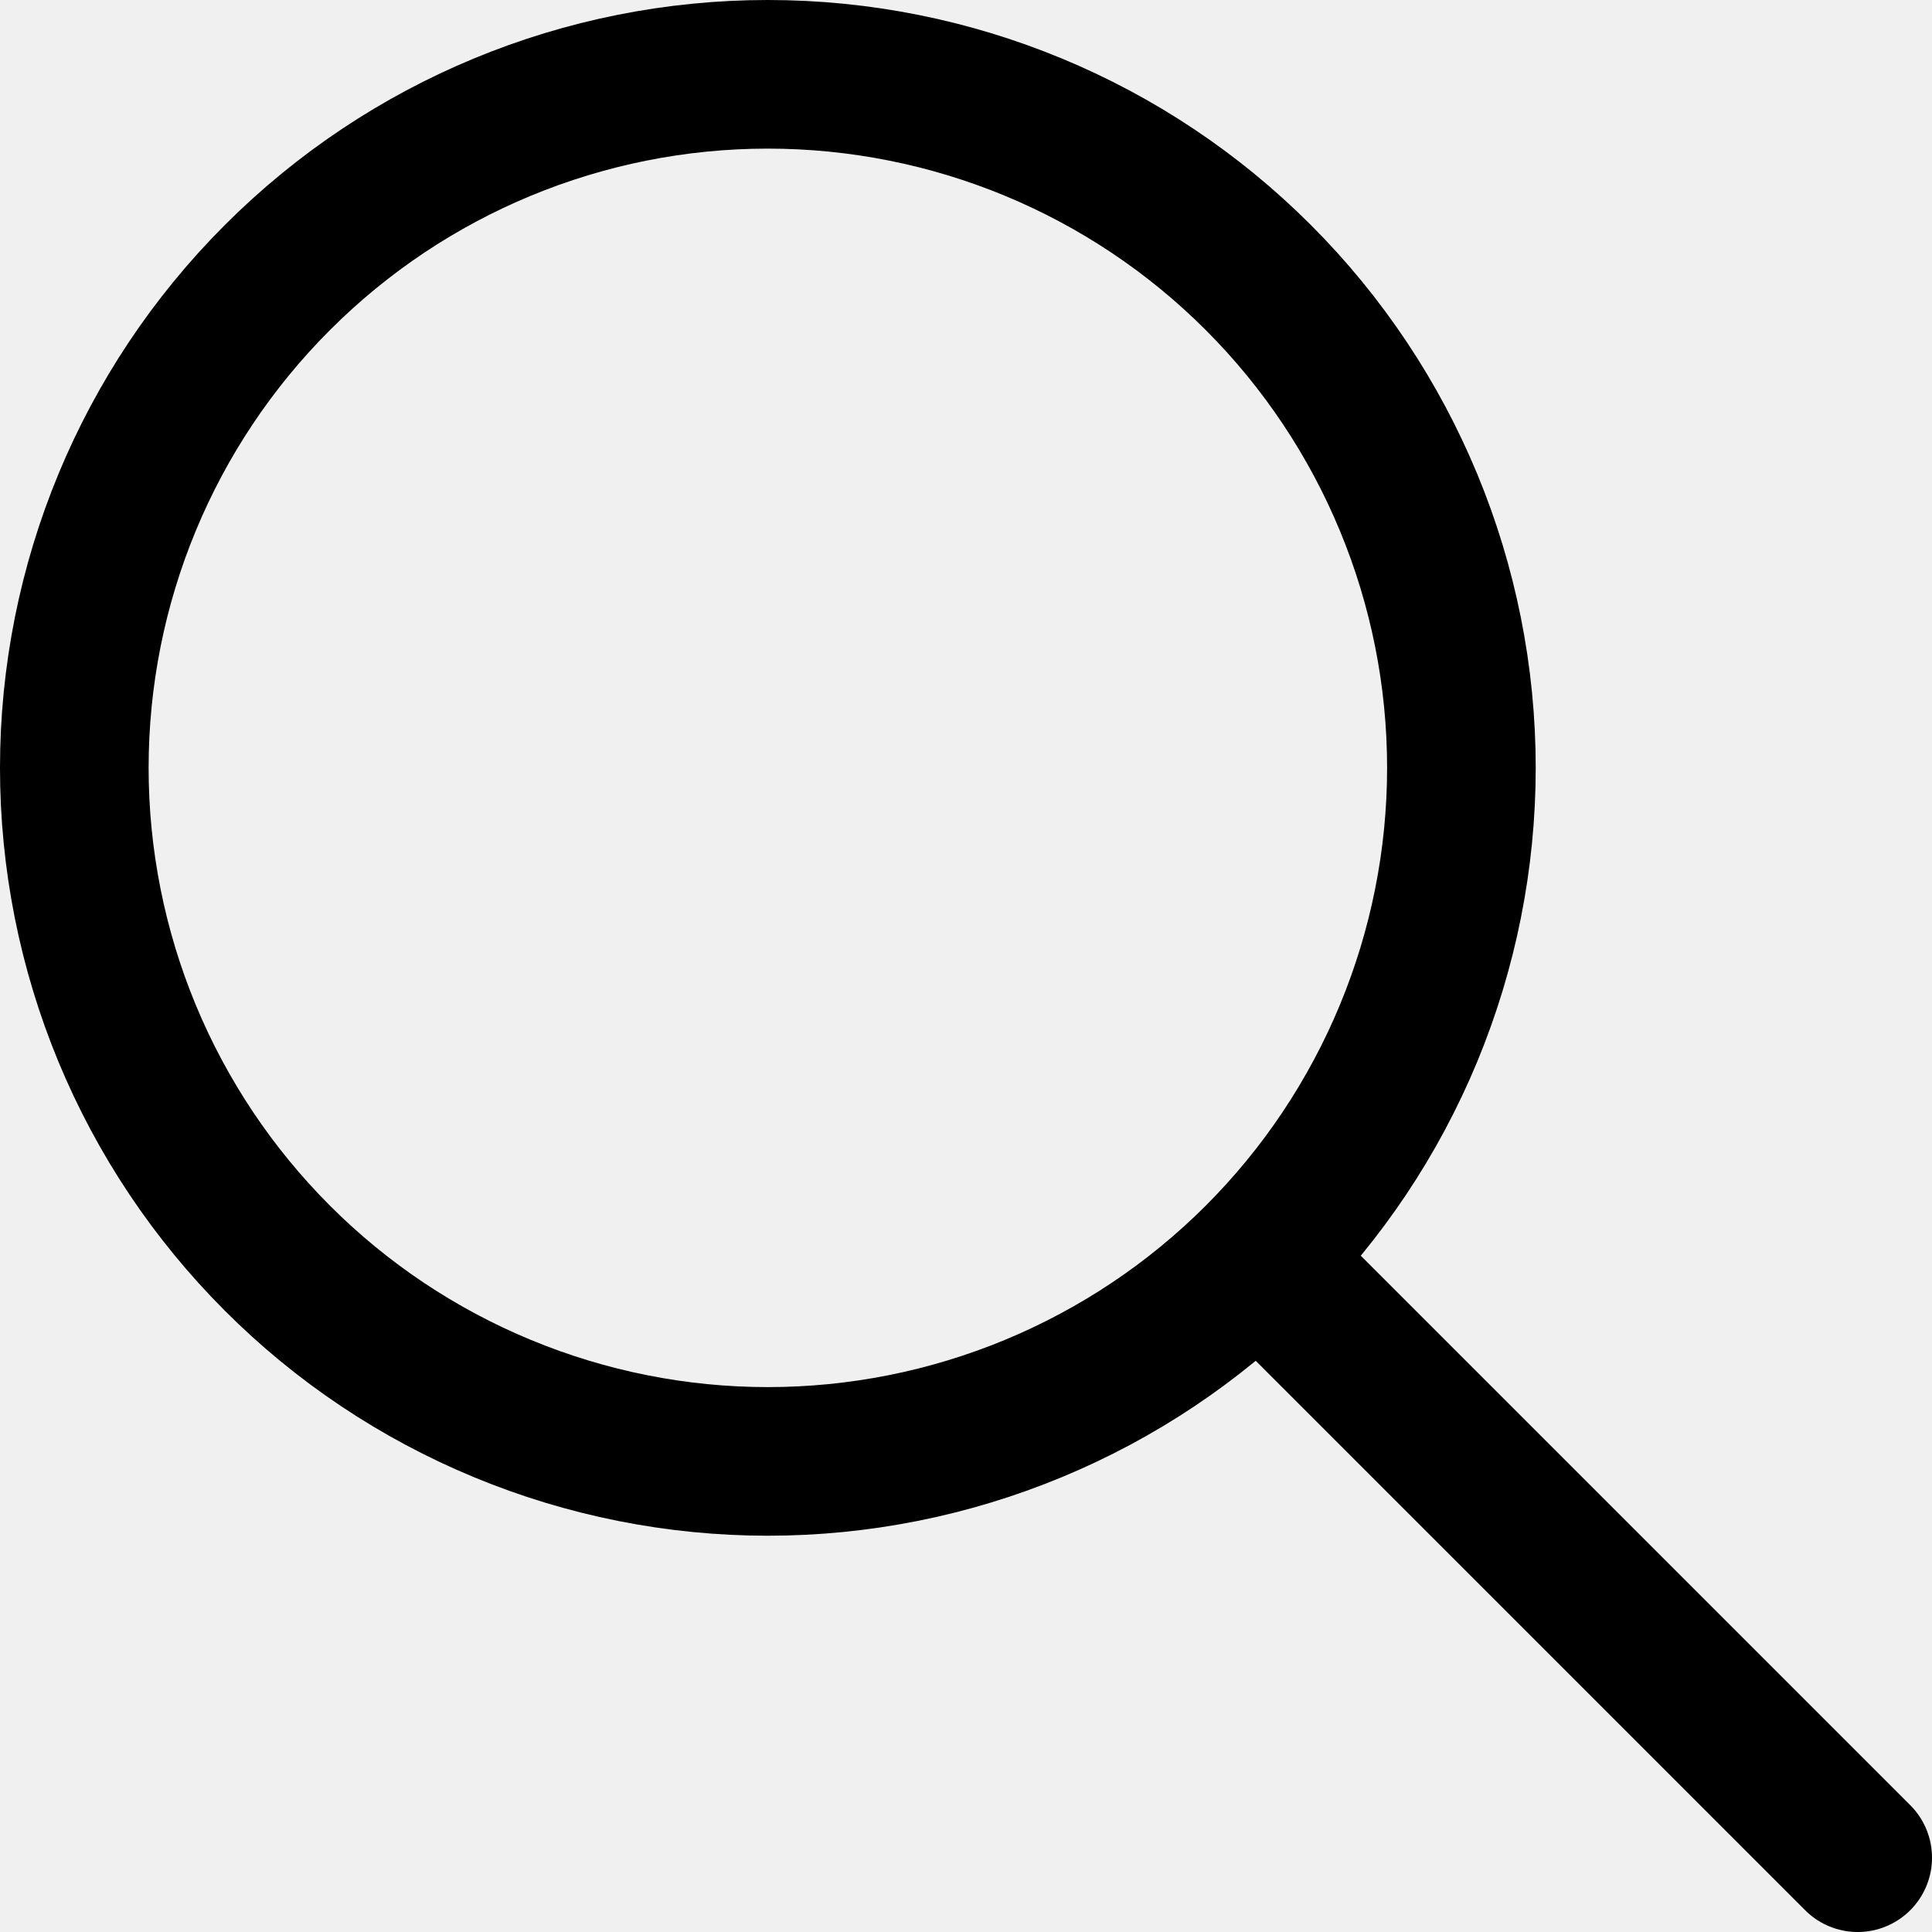
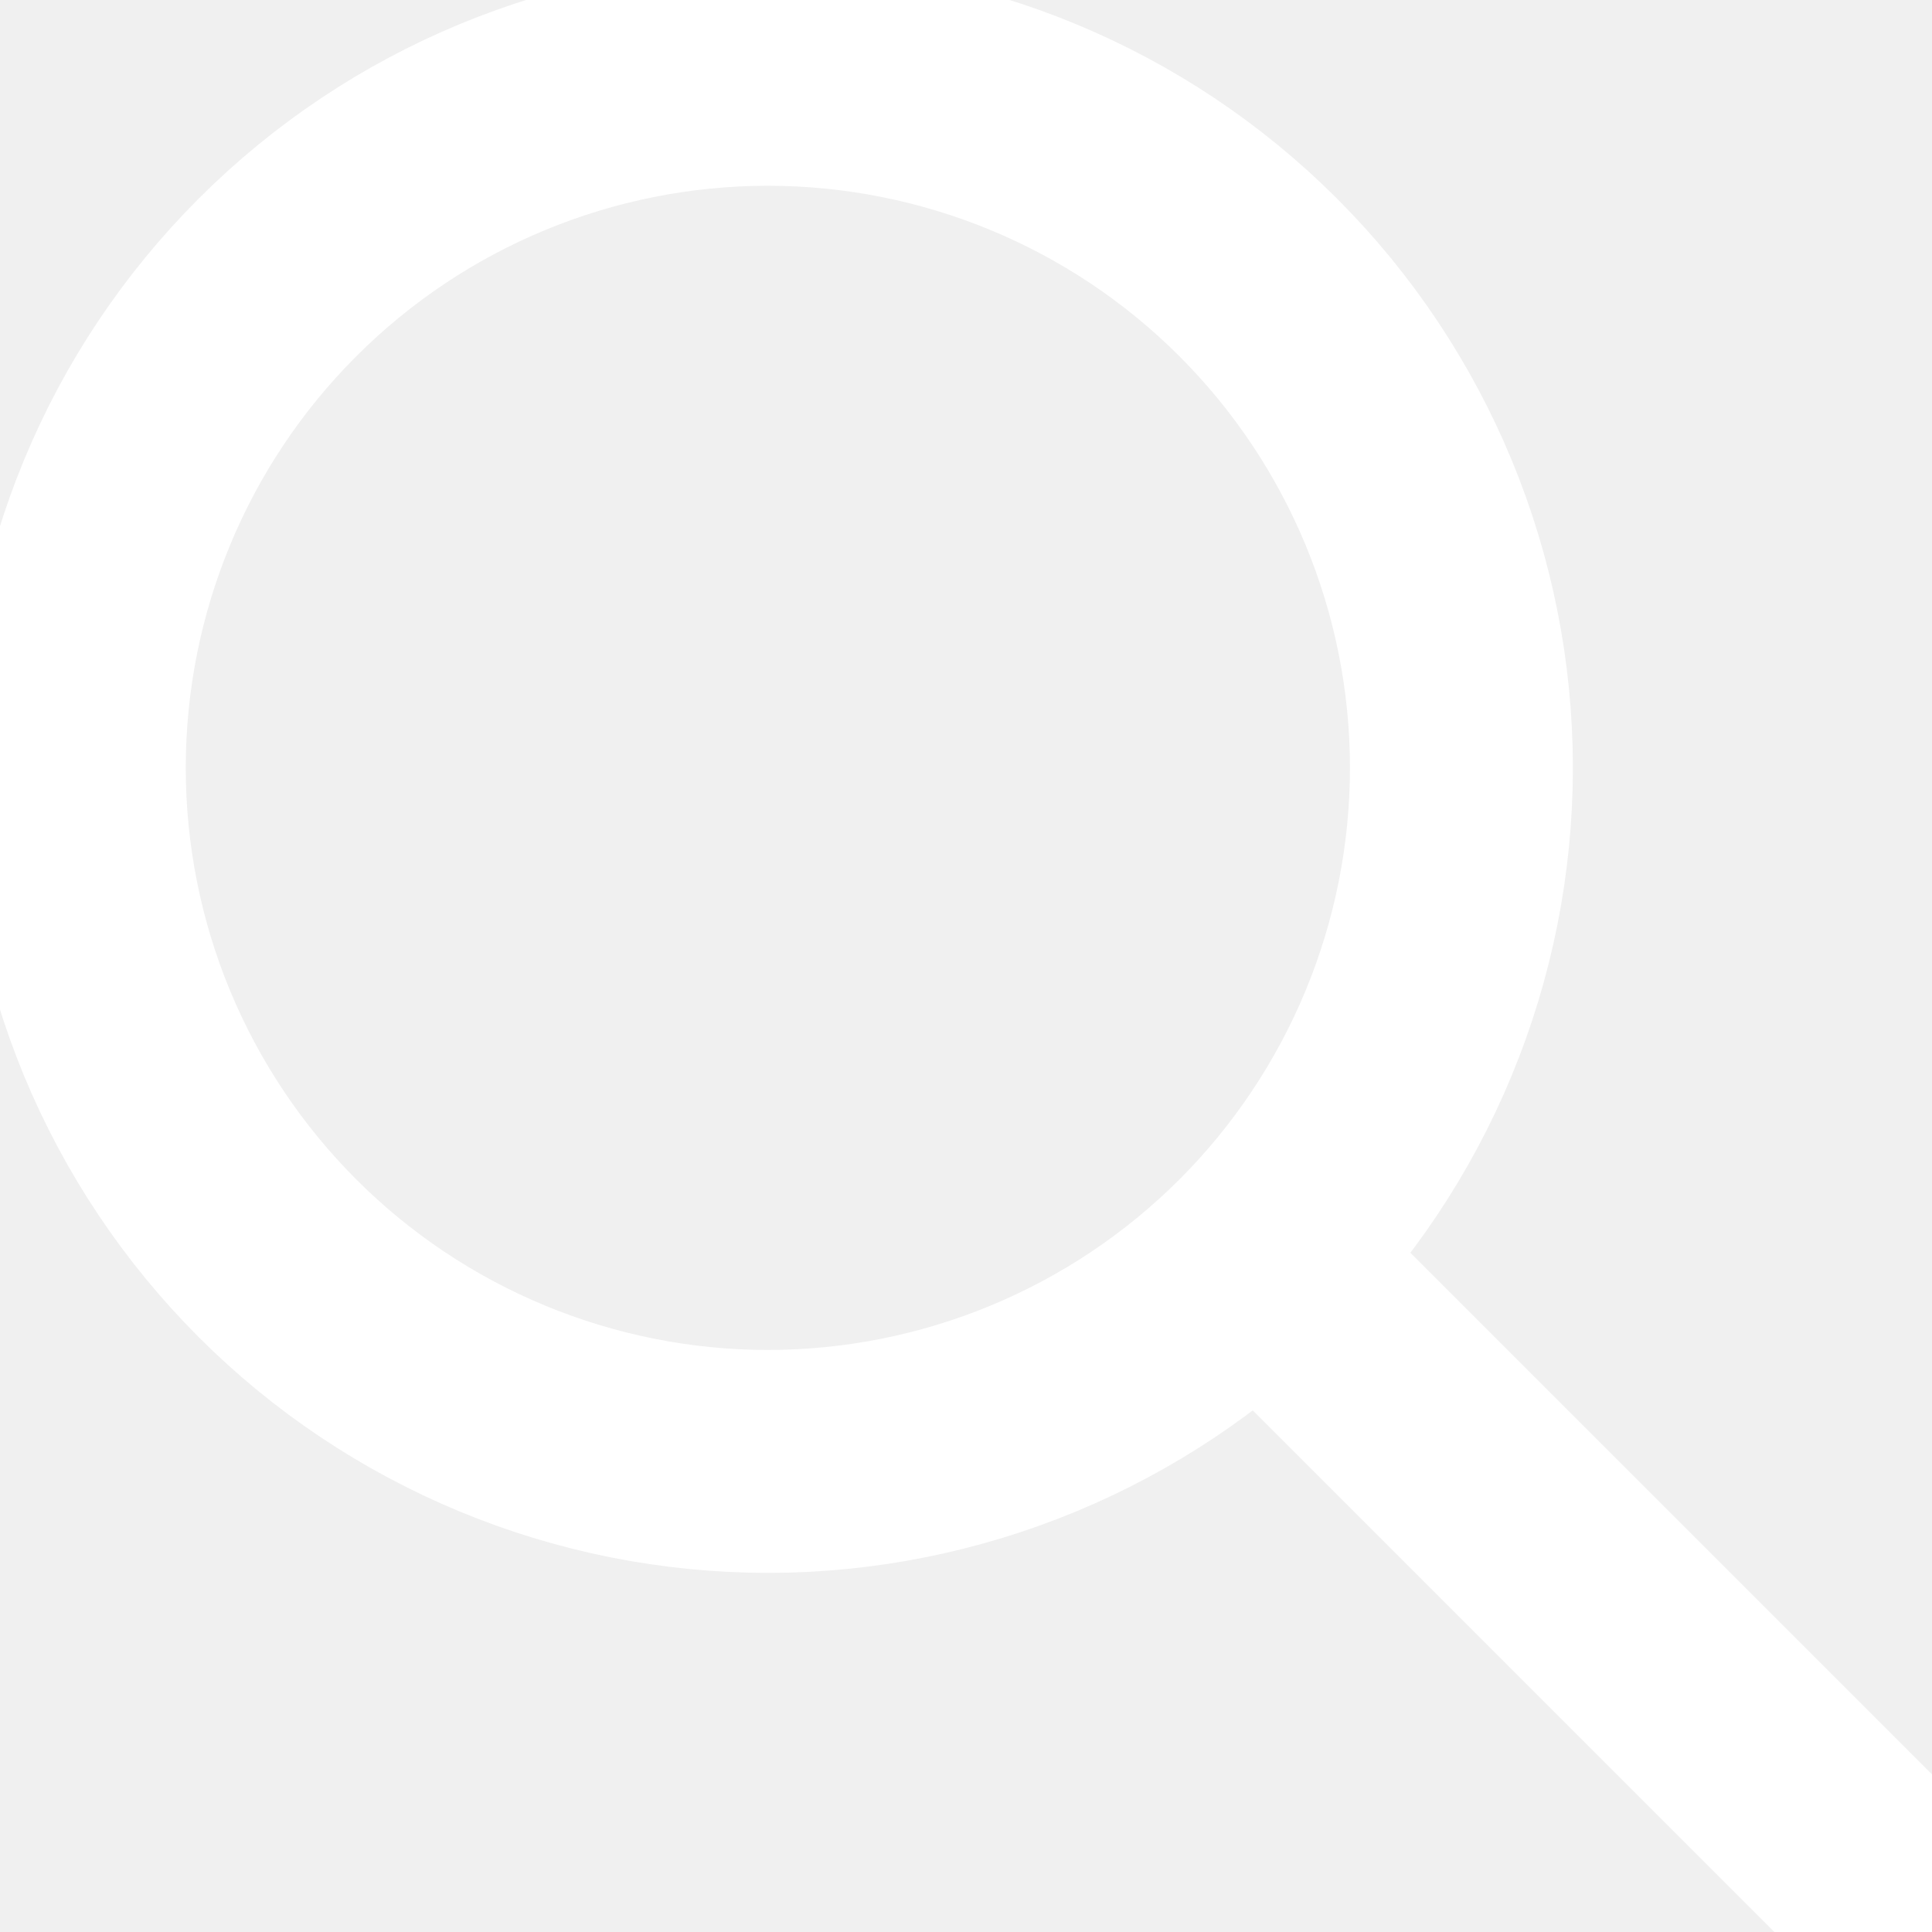
- <svg xmlns="http://www.w3.org/2000/svg" width="12" height="12" viewBox="0 0 26 26" fill="none">
-   <path d="M25 25L17 17M19.667 10.333C19.667 11.559 19.425 12.773 18.956 13.905C18.487 15.037 17.8 16.066 16.933 16.933C16.066 17.8 15.037 18.487 13.905 18.956C12.773 19.425 11.559 19.667 10.333 19.667C9.108 19.667 7.894 19.425 6.762 18.956C5.629 18.487 4.6 17.8 3.734 16.933C2.867 16.066 2.179 15.037 1.71 13.905C1.241 12.773 1 11.559 1 10.333C1 7.858 1.983 5.484 3.734 3.734C5.484 1.983 7.858 1 10.333 1C12.809 1 15.183 1.983 16.933 3.734C18.683 5.484 19.667 7.858 19.667 10.333Z" stroke="#000" stroke-width="2" stroke-linecap="round" stroke-linejoin="round" />
+ <svg xmlns="http://www.w3.org/2000/svg" width="auto" height="auto" viewBox="0 0 26 26" fill="none">
+   <path d="M25 25L17 17M19.667 10.333C19.667 11.559 19.425 12.773 18.956 13.905C18.487 15.037 17.8 16.066 16.933 16.933C16.066 17.8 15.037 18.487 13.905 18.956C12.773 19.425 11.559 19.667 10.333 19.667C9.108 19.667 7.894 19.425 6.762 18.956C5.629 18.487 4.6 17.8 3.734 16.933C2.867 16.066 2.179 15.037 1.71 13.905C1.241 12.773 1 11.559 1 10.333C1 7.858 1.983 5.484 3.734 3.734C5.484 1.983 7.858 1 10.333 1C12.809 1 15.183 1.983 16.933 3.734C18.683 5.484 19.667 7.858 19.667 10.333Z" stroke="#fff" stroke-width="3" stroke-linecap="round" stroke-linejoin="round" />
</svg>
